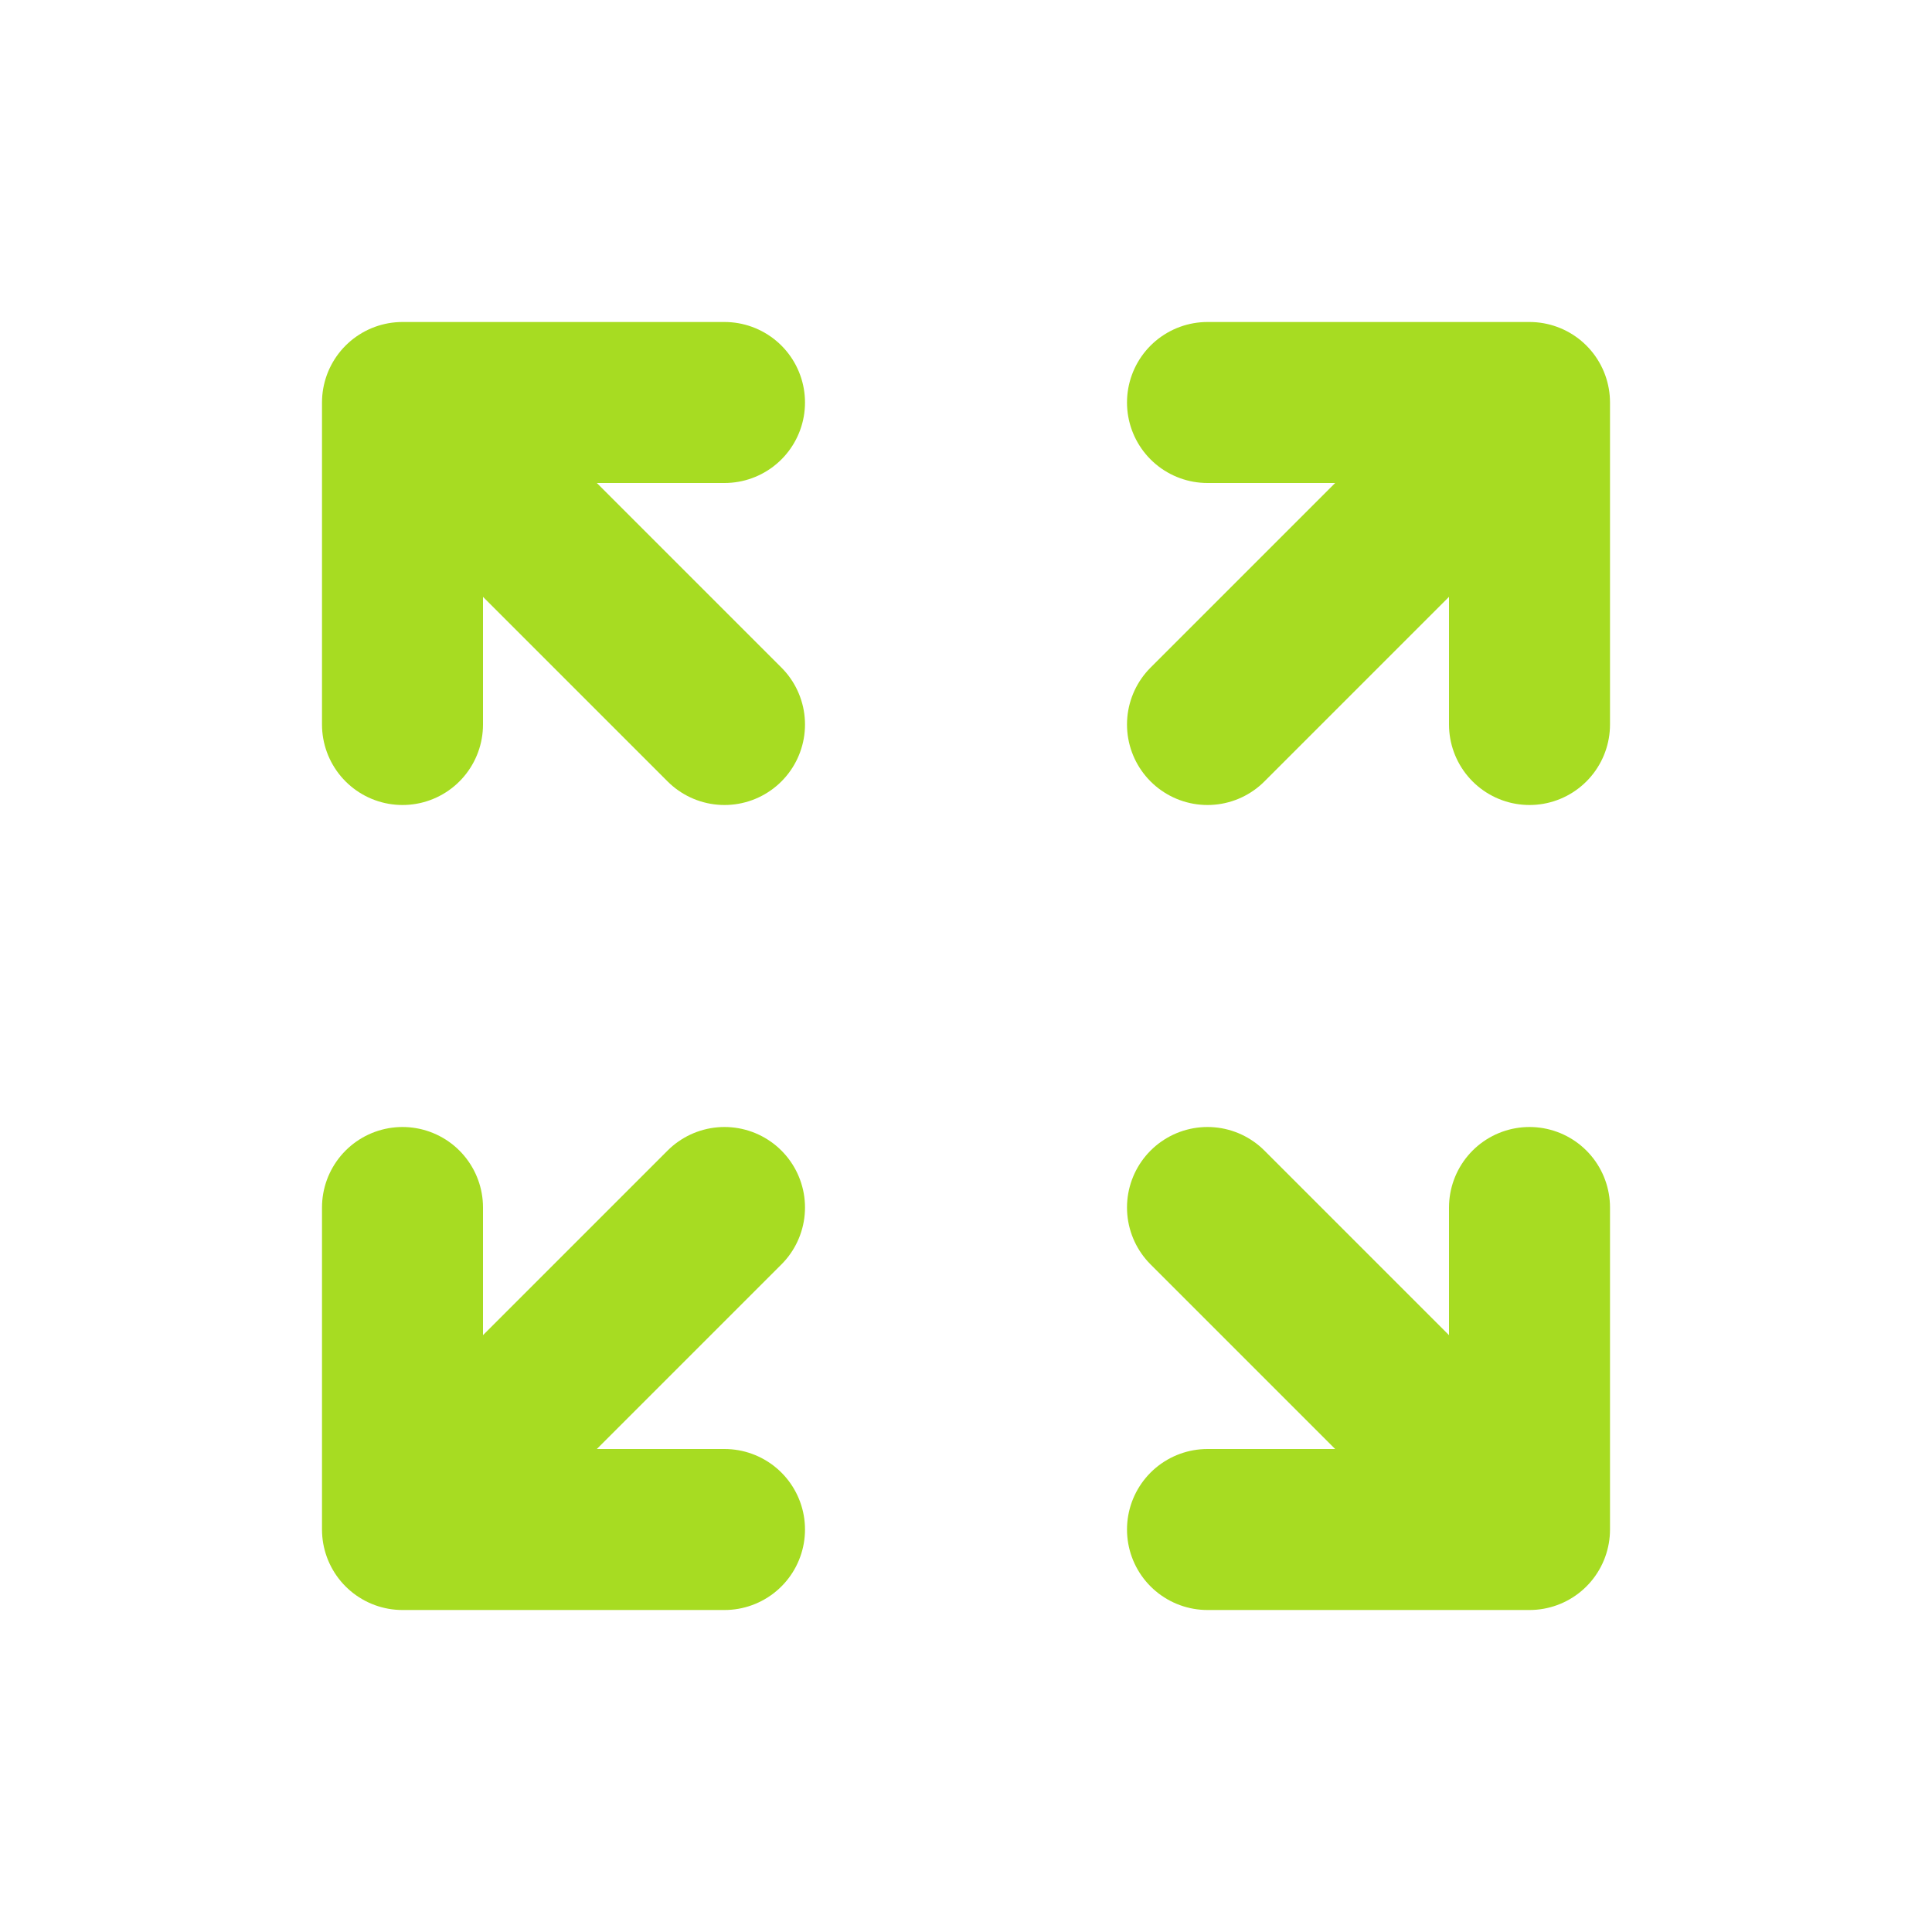
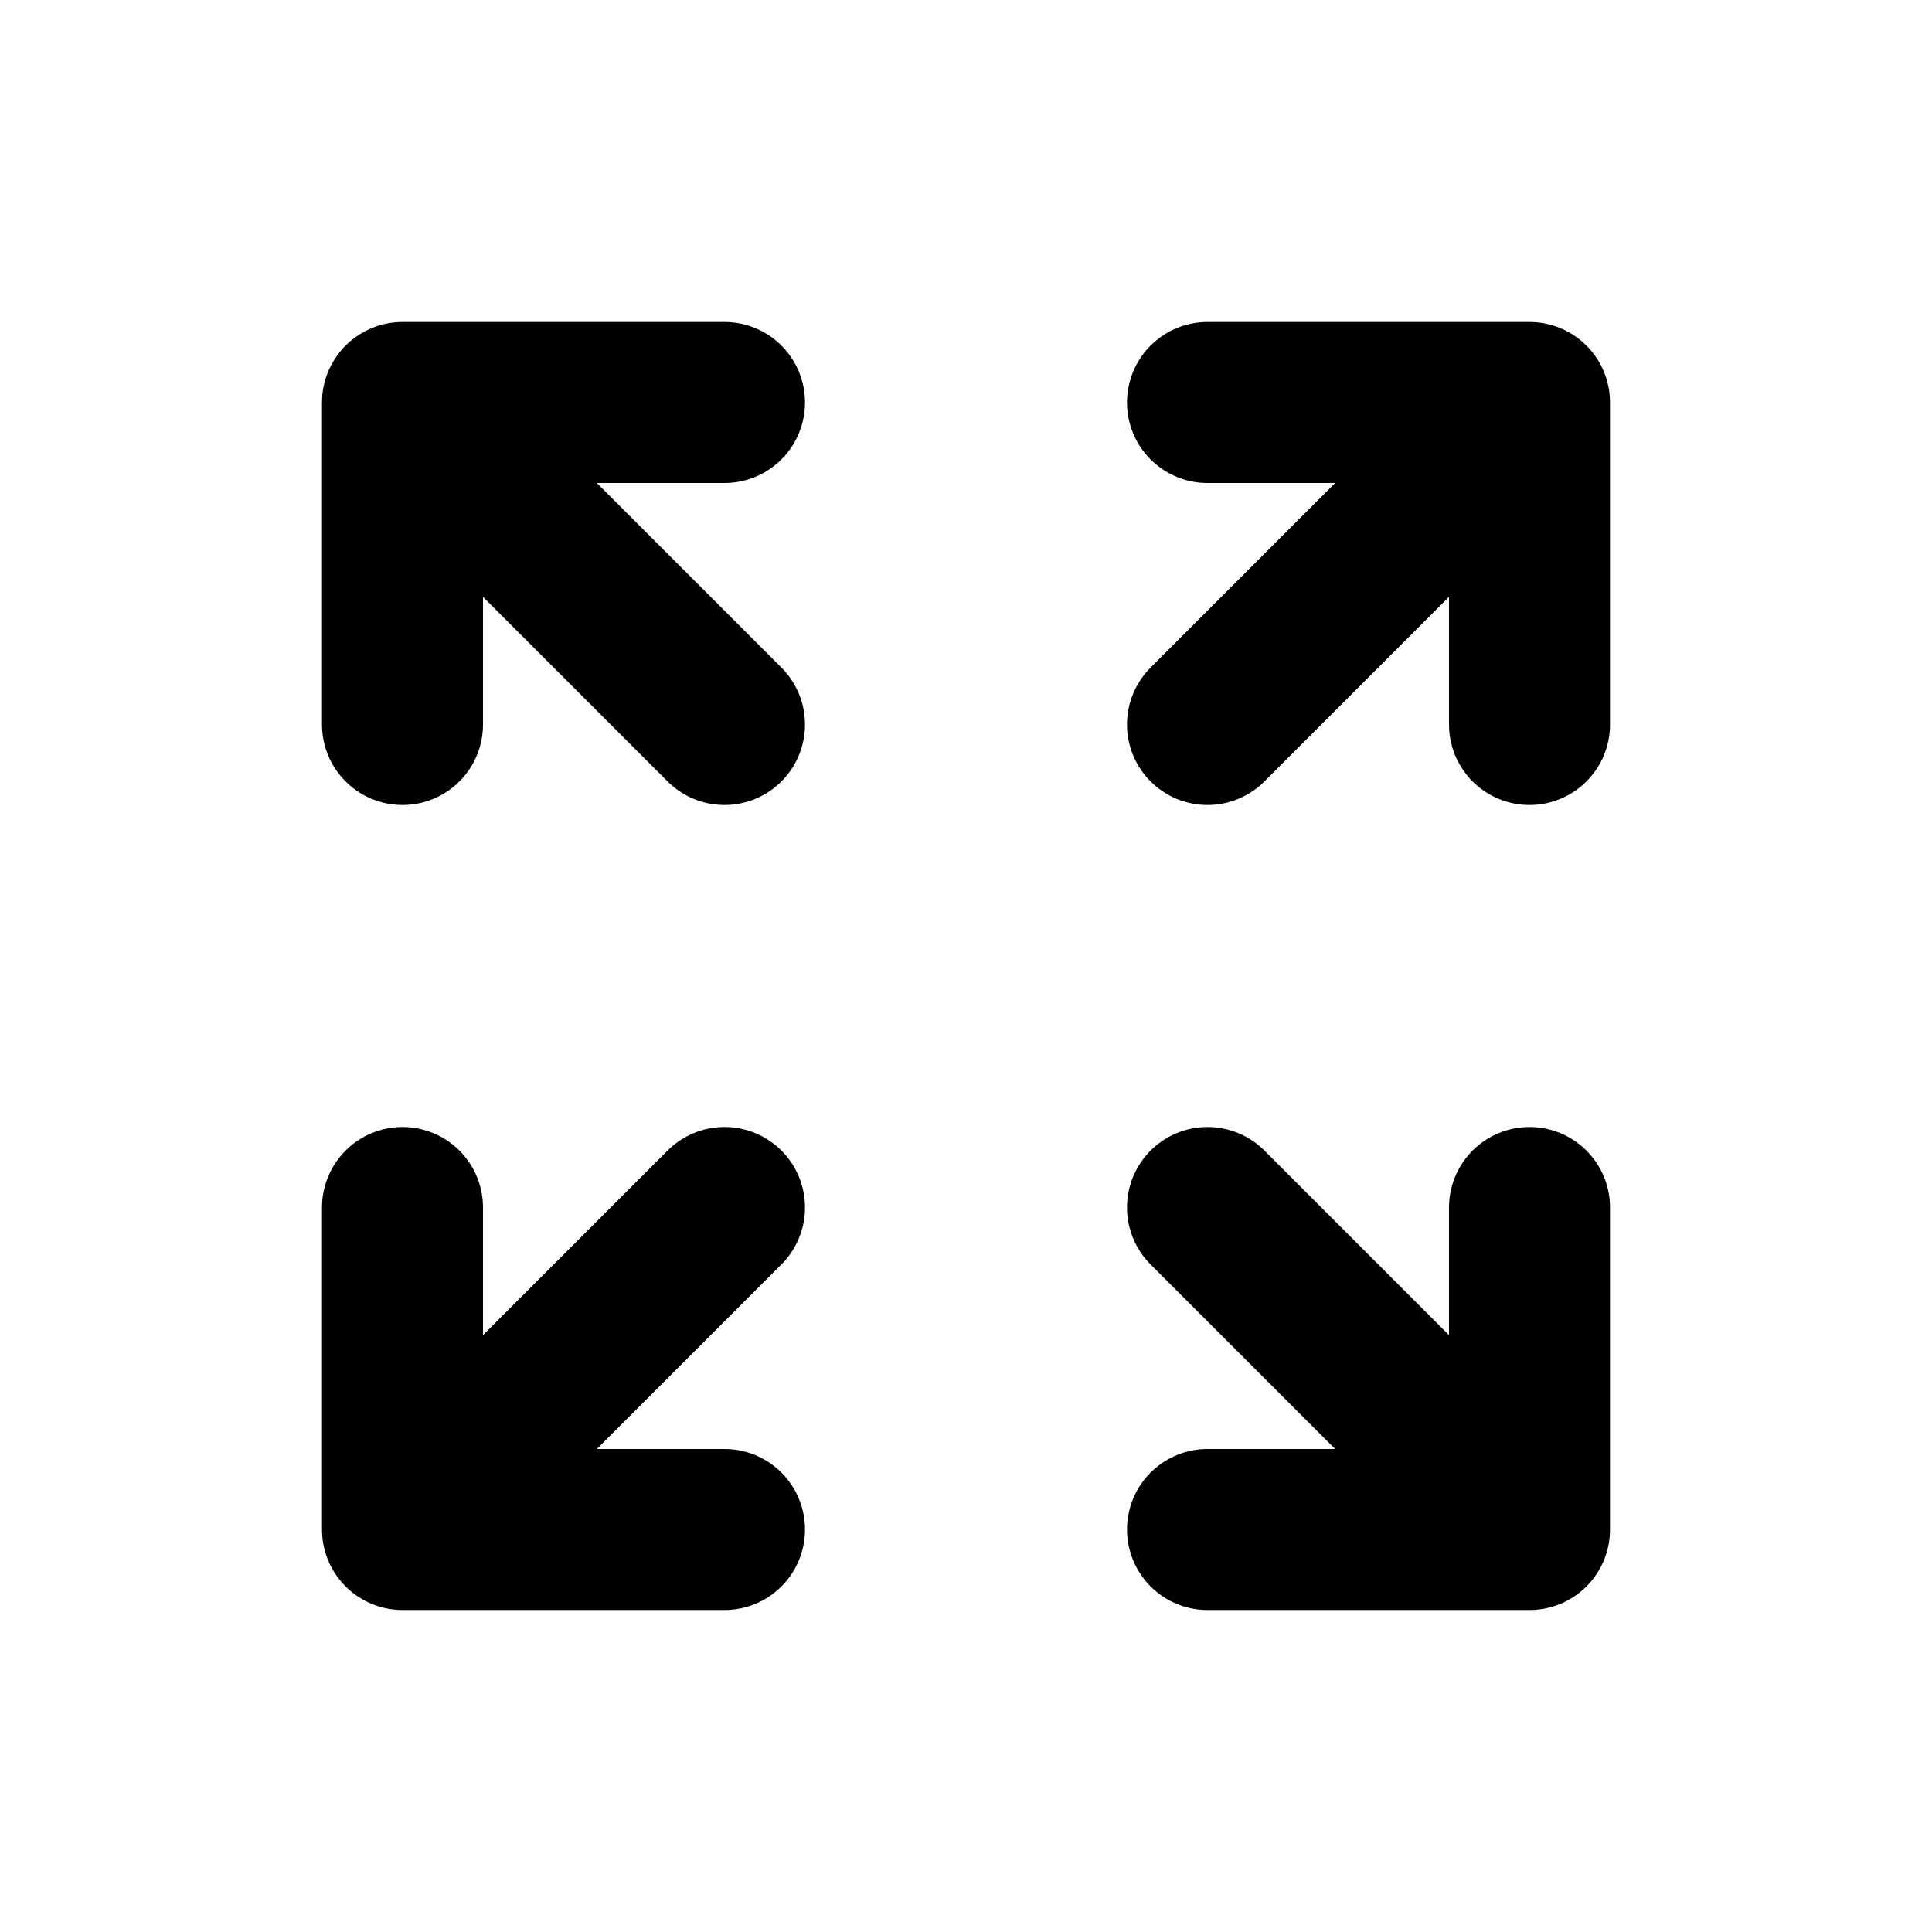
<svg xmlns="http://www.w3.org/2000/svg" width="128" height="128" viewBox="0 0 24 24">
-   <path fill="none" stroke="#A7DC22" stroke-linecap="round" stroke-linejoin="round" stroke-width="2" d="M15 19h4m0 0v-4m0 4l-4-4M9 5H5m0 0v4m0-4l4 4m6-4h4m0 0v4m0-4l-4 4M9 19H5m0 0v-4m0 4l4-4" />
+   <path fill="none" stroke="currentColor" stroke-linecap="round" stroke-linejoin="round" stroke-width="2" d="M15 19h4m0 0v-4m0 4l-4-4M9 5H5m0 0v4m0-4l4 4m6-4h4m0 0v4m0-4l-4 4M9 19H5m0 0v-4m0 4l4-4" />
</svg>
